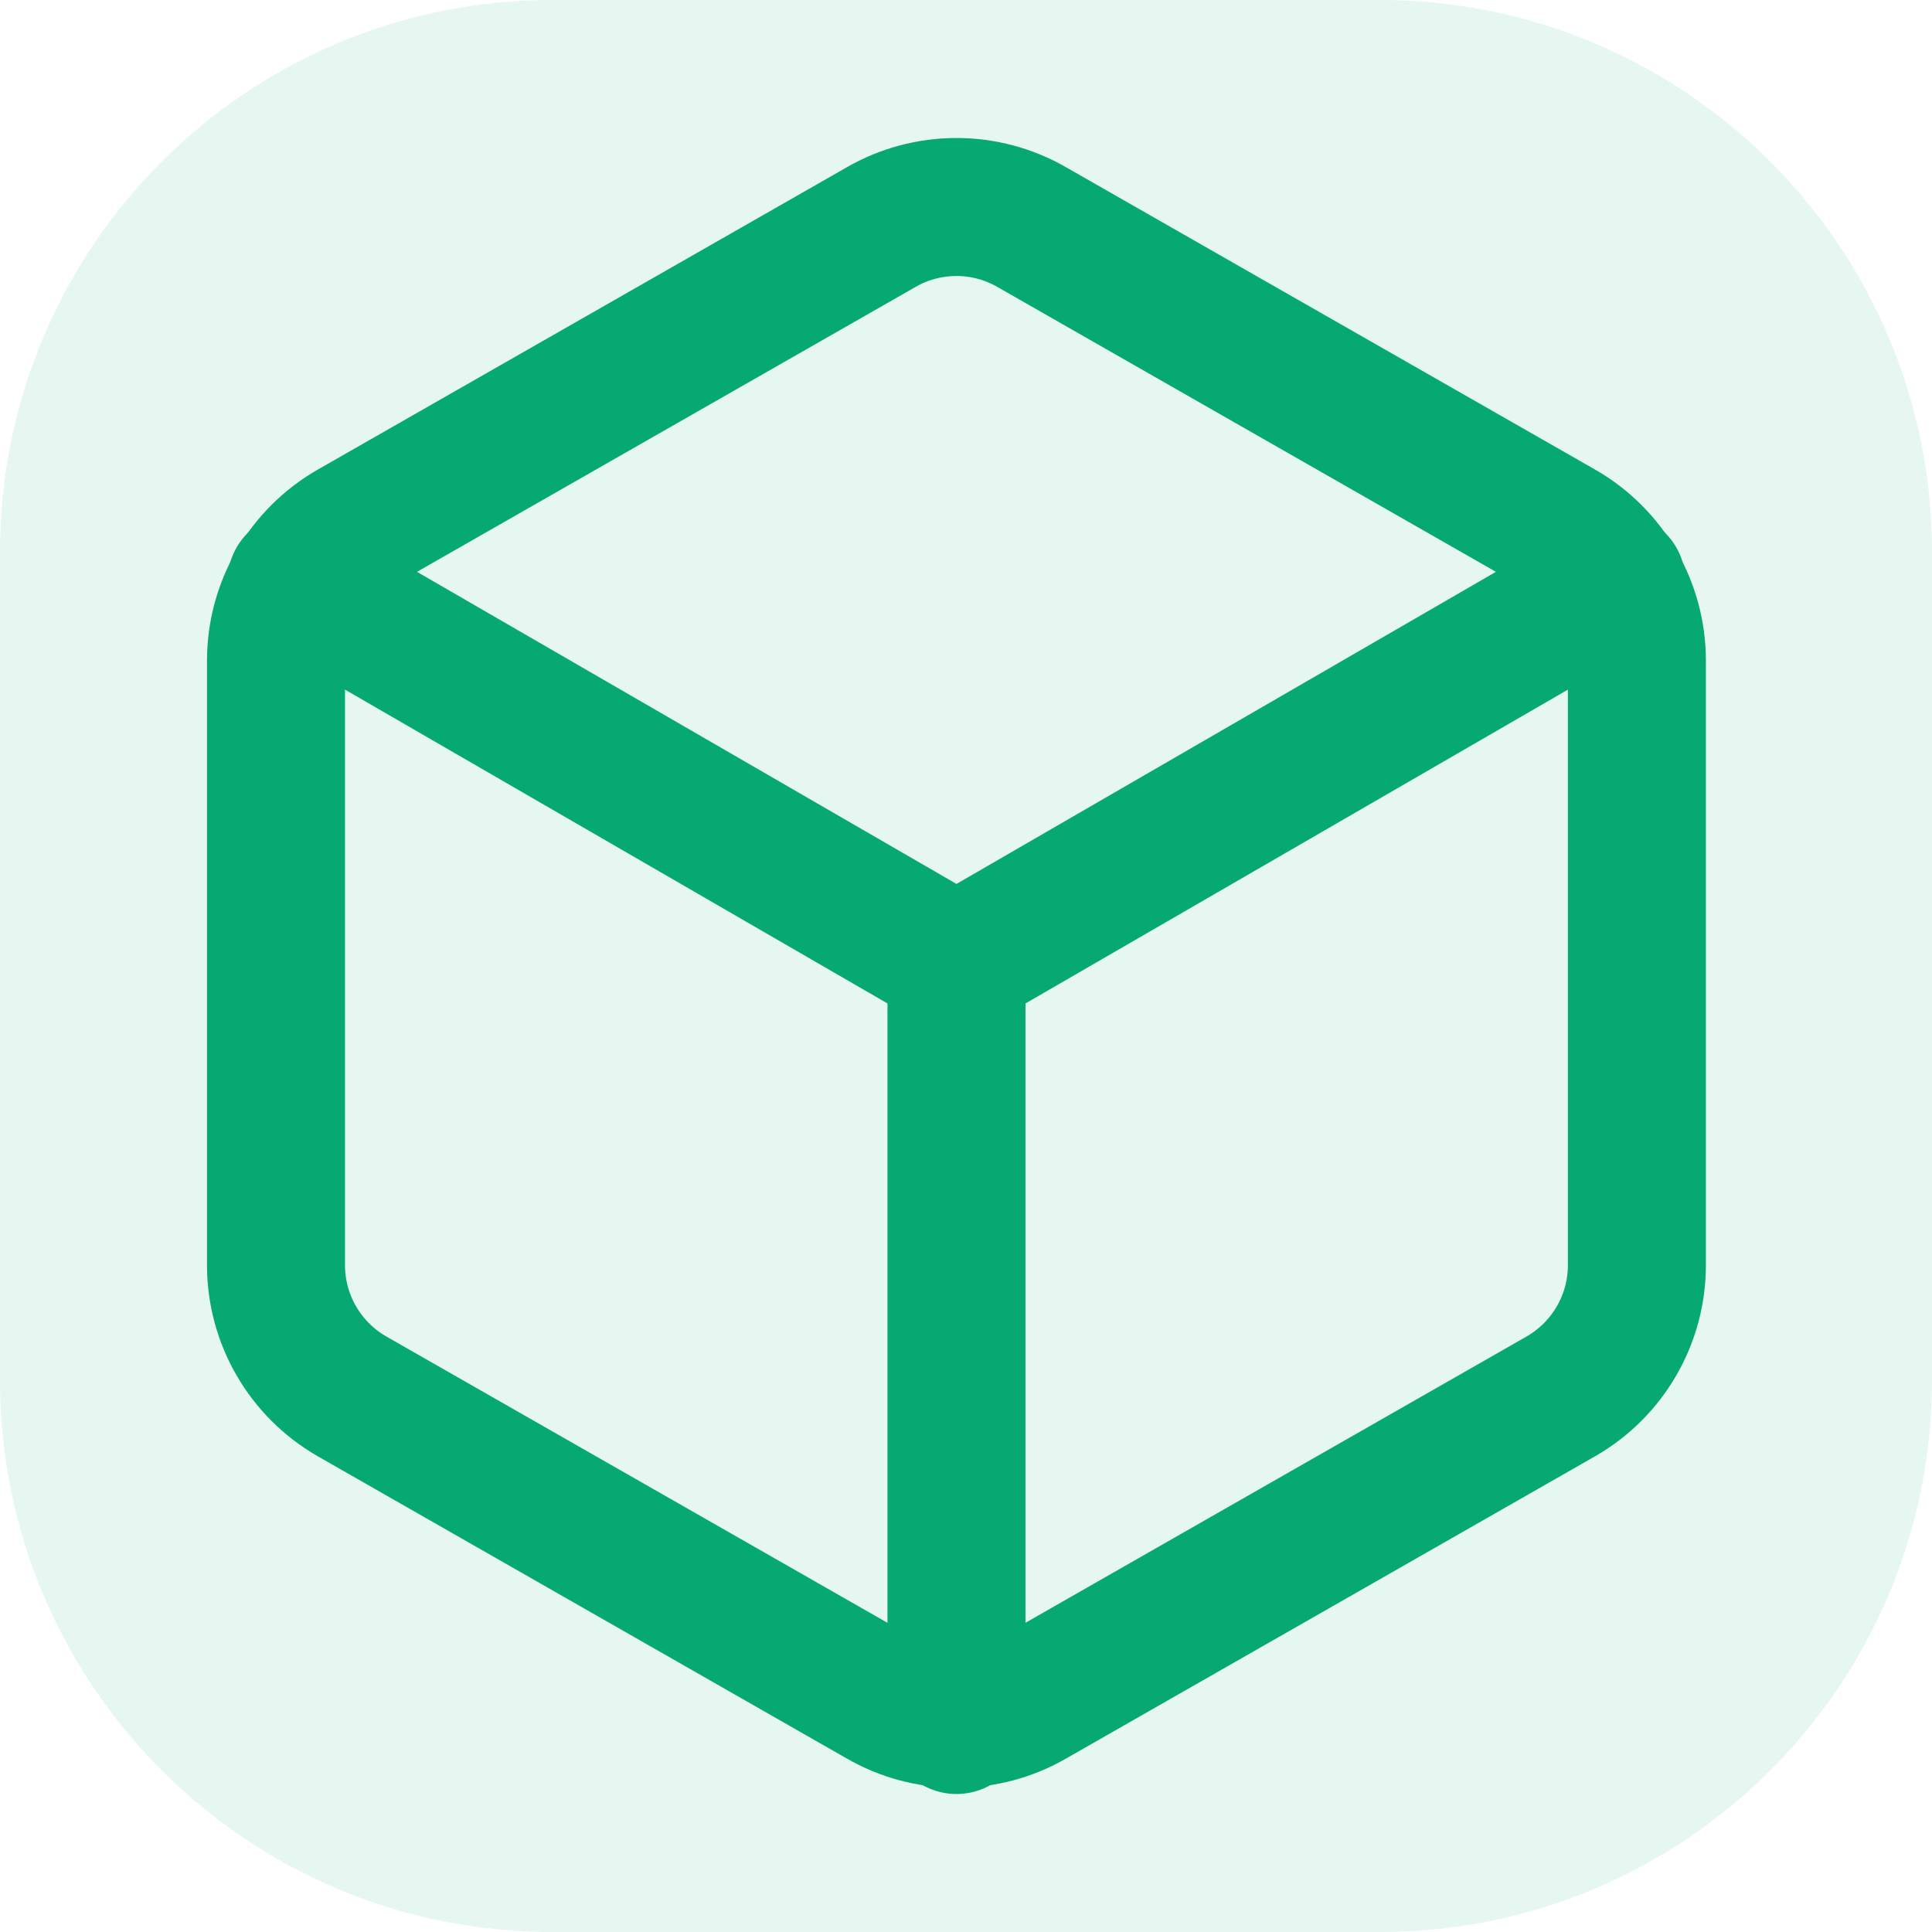
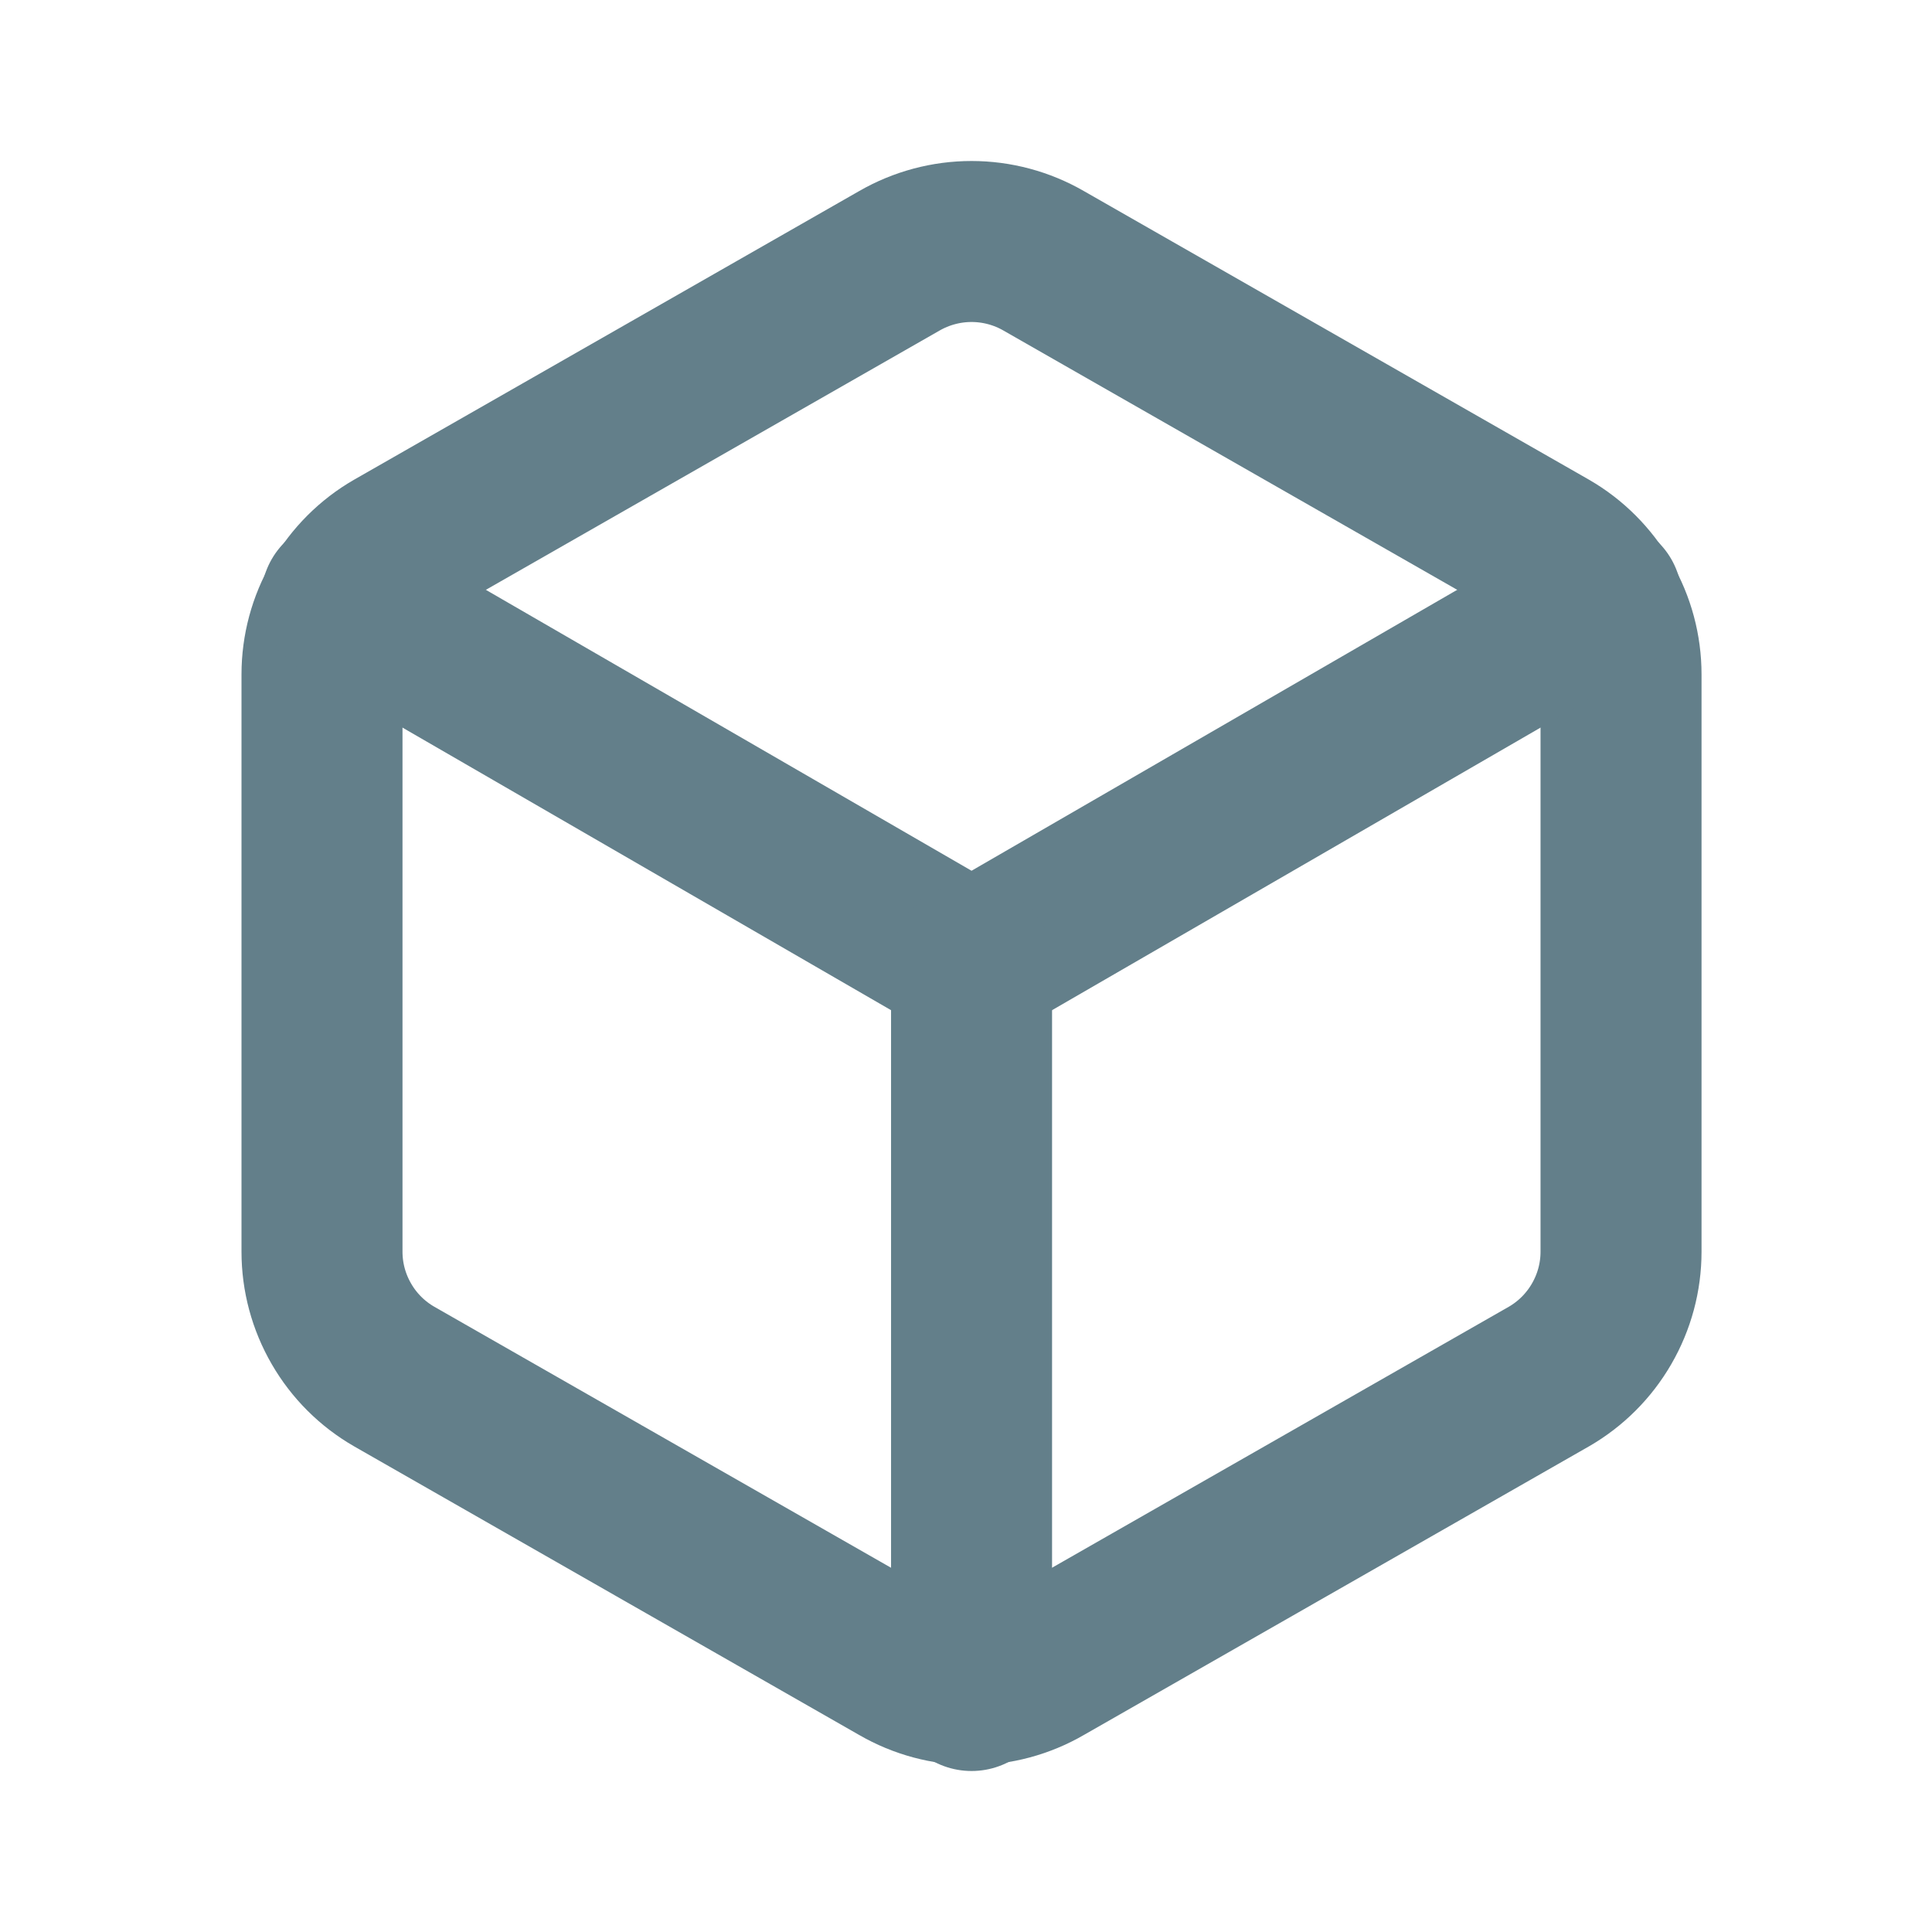
- <svg xmlns="http://www.w3.org/2000/svg" width="28" height="28" viewBox="0 0 28 28" fill="none">
-   <rect width="28" height="28" rx="8" fill="#07A972" fill-opacity="0.1" />
-   <path d="M23.723 18.338V9.572C23.723 9.188 23.621 8.81 23.429 8.478C23.237 8.145 22.96 7.869 22.627 7.677L14.957 3.294C14.624 3.101 14.246 3 13.862 3C13.477 3 13.099 3.101 12.766 3.294L5.096 7.677C4.763 7.869 4.486 8.145 4.294 8.478C4.102 8.81 4 9.188 4 9.572V18.338C4 18.722 4.102 19.1 4.294 19.432C4.486 19.765 4.763 20.041 5.096 20.234L12.766 24.616C13.099 24.809 13.477 24.91 13.862 24.91C14.246 24.91 14.624 24.809 14.957 24.616L22.627 20.234C22.96 20.041 23.237 19.765 23.429 19.432C23.621 19.1 23.723 18.722 23.723 18.338Z" stroke="#07A972" stroke-width="2" stroke-linecap="round" stroke-linejoin="round" />
-   <path d="M4.296 8.432L13.862 13.966L23.427 8.432" stroke="#07A972" stroke-width="2" stroke-linecap="round" stroke-linejoin="round" />
-   <path d="M13.862 25V13.955" stroke="#07A972" stroke-width="2" stroke-linecap="round" stroke-linejoin="round" />
+ <svg xmlns="http://www.w3.org/2000/svg" width="24" height="24" viewBox="0 0 24 24" fill="none">
+   <path d="M20.137 15.549V8.377C20.137 8.063 20.054 7.754 19.896 7.482C19.739 7.21 19.513 6.983 19.241 6.826L12.965 3.24C12.693 3.083 12.383 3 12.069 3C11.754 3 11.445 3.083 11.172 3.24L4.897 6.826C4.624 6.983 4.398 7.21 4.241 7.482C4.083 7.754 4 8.063 4 8.377V15.549C4 15.864 4.083 16.172 4.241 16.445C4.398 16.717 4.624 16.943 4.897 17.1L11.172 20.686C11.445 20.844 11.754 20.927 12.069 20.927C12.383 20.927 12.693 20.844 12.965 20.686L19.241 17.1C19.513 16.943 19.739 16.717 19.896 16.445C20.054 16.172 20.137 15.864 20.137 15.549Z" stroke="#637F8A" stroke-width="2" stroke-linecap="round" stroke-linejoin="round" />
+   <path d="M4.242 7.445L12.069 11.972L19.895 7.445" stroke="#637F8A" stroke-width="2" stroke-linecap="round" stroke-linejoin="round" />
+   <path d="M12.069 21V11.963" stroke="#637F8A" stroke-width="2" stroke-linecap="round" stroke-linejoin="round" />
</svg>
